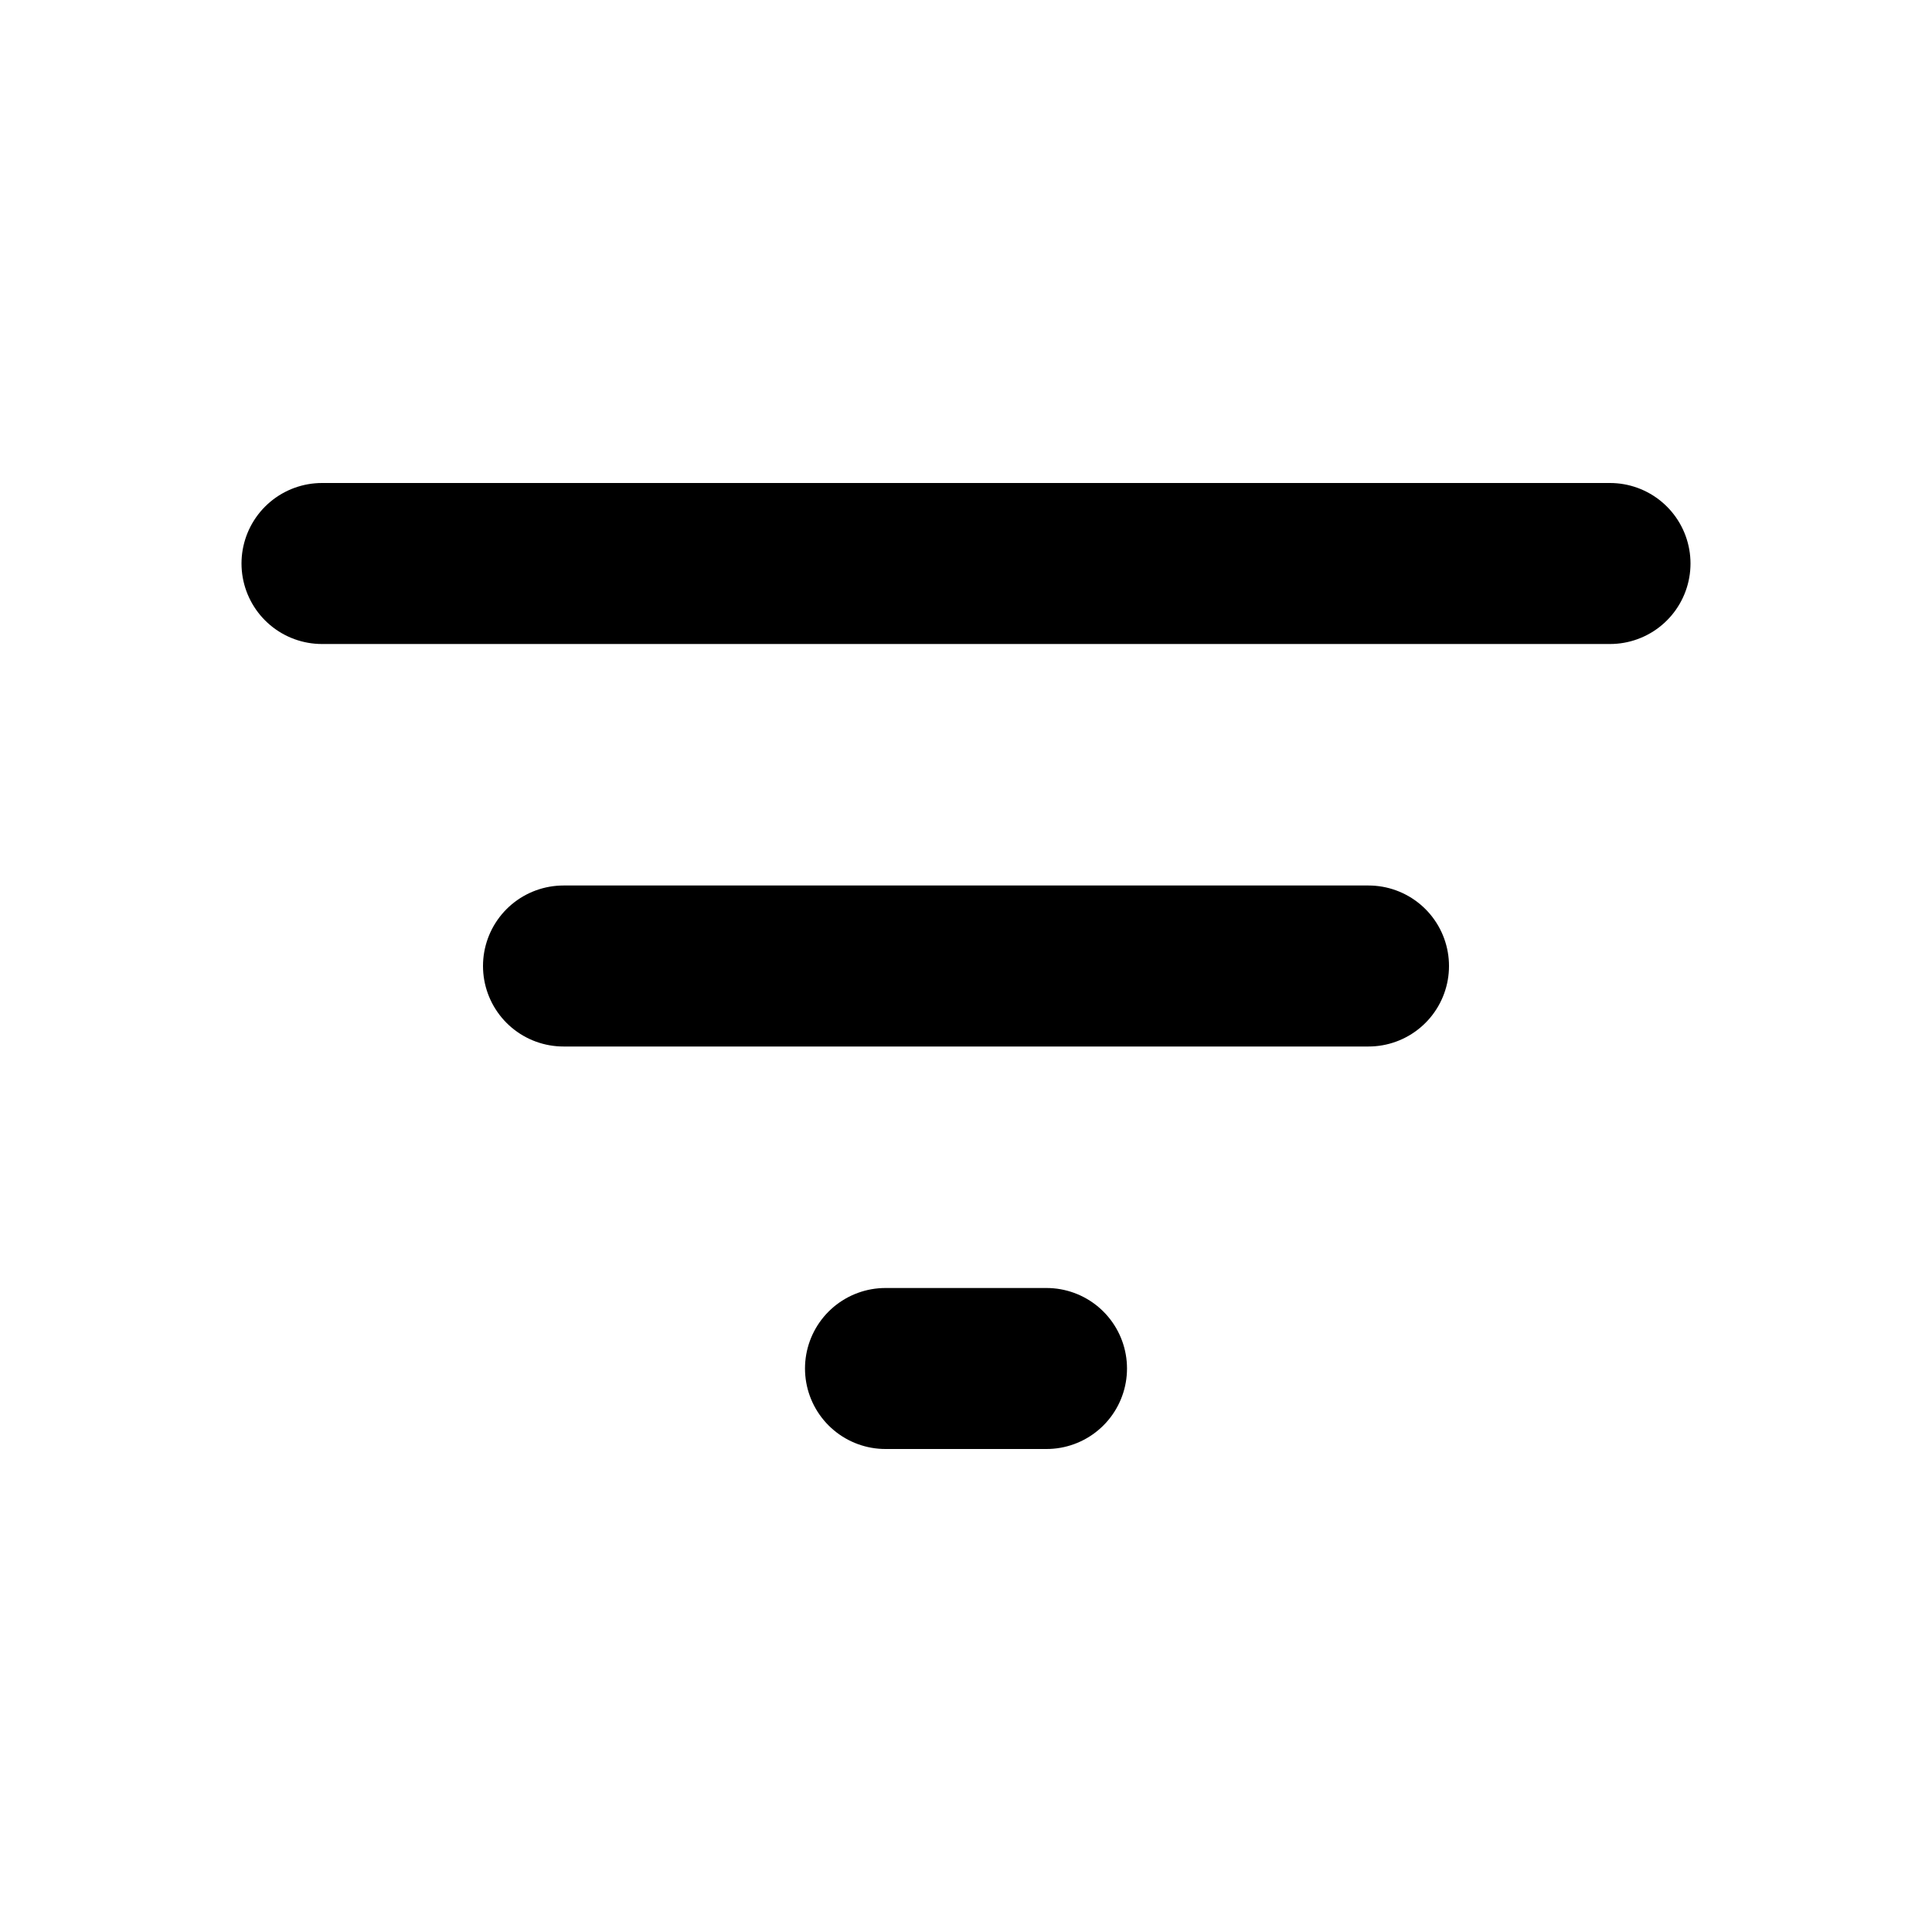
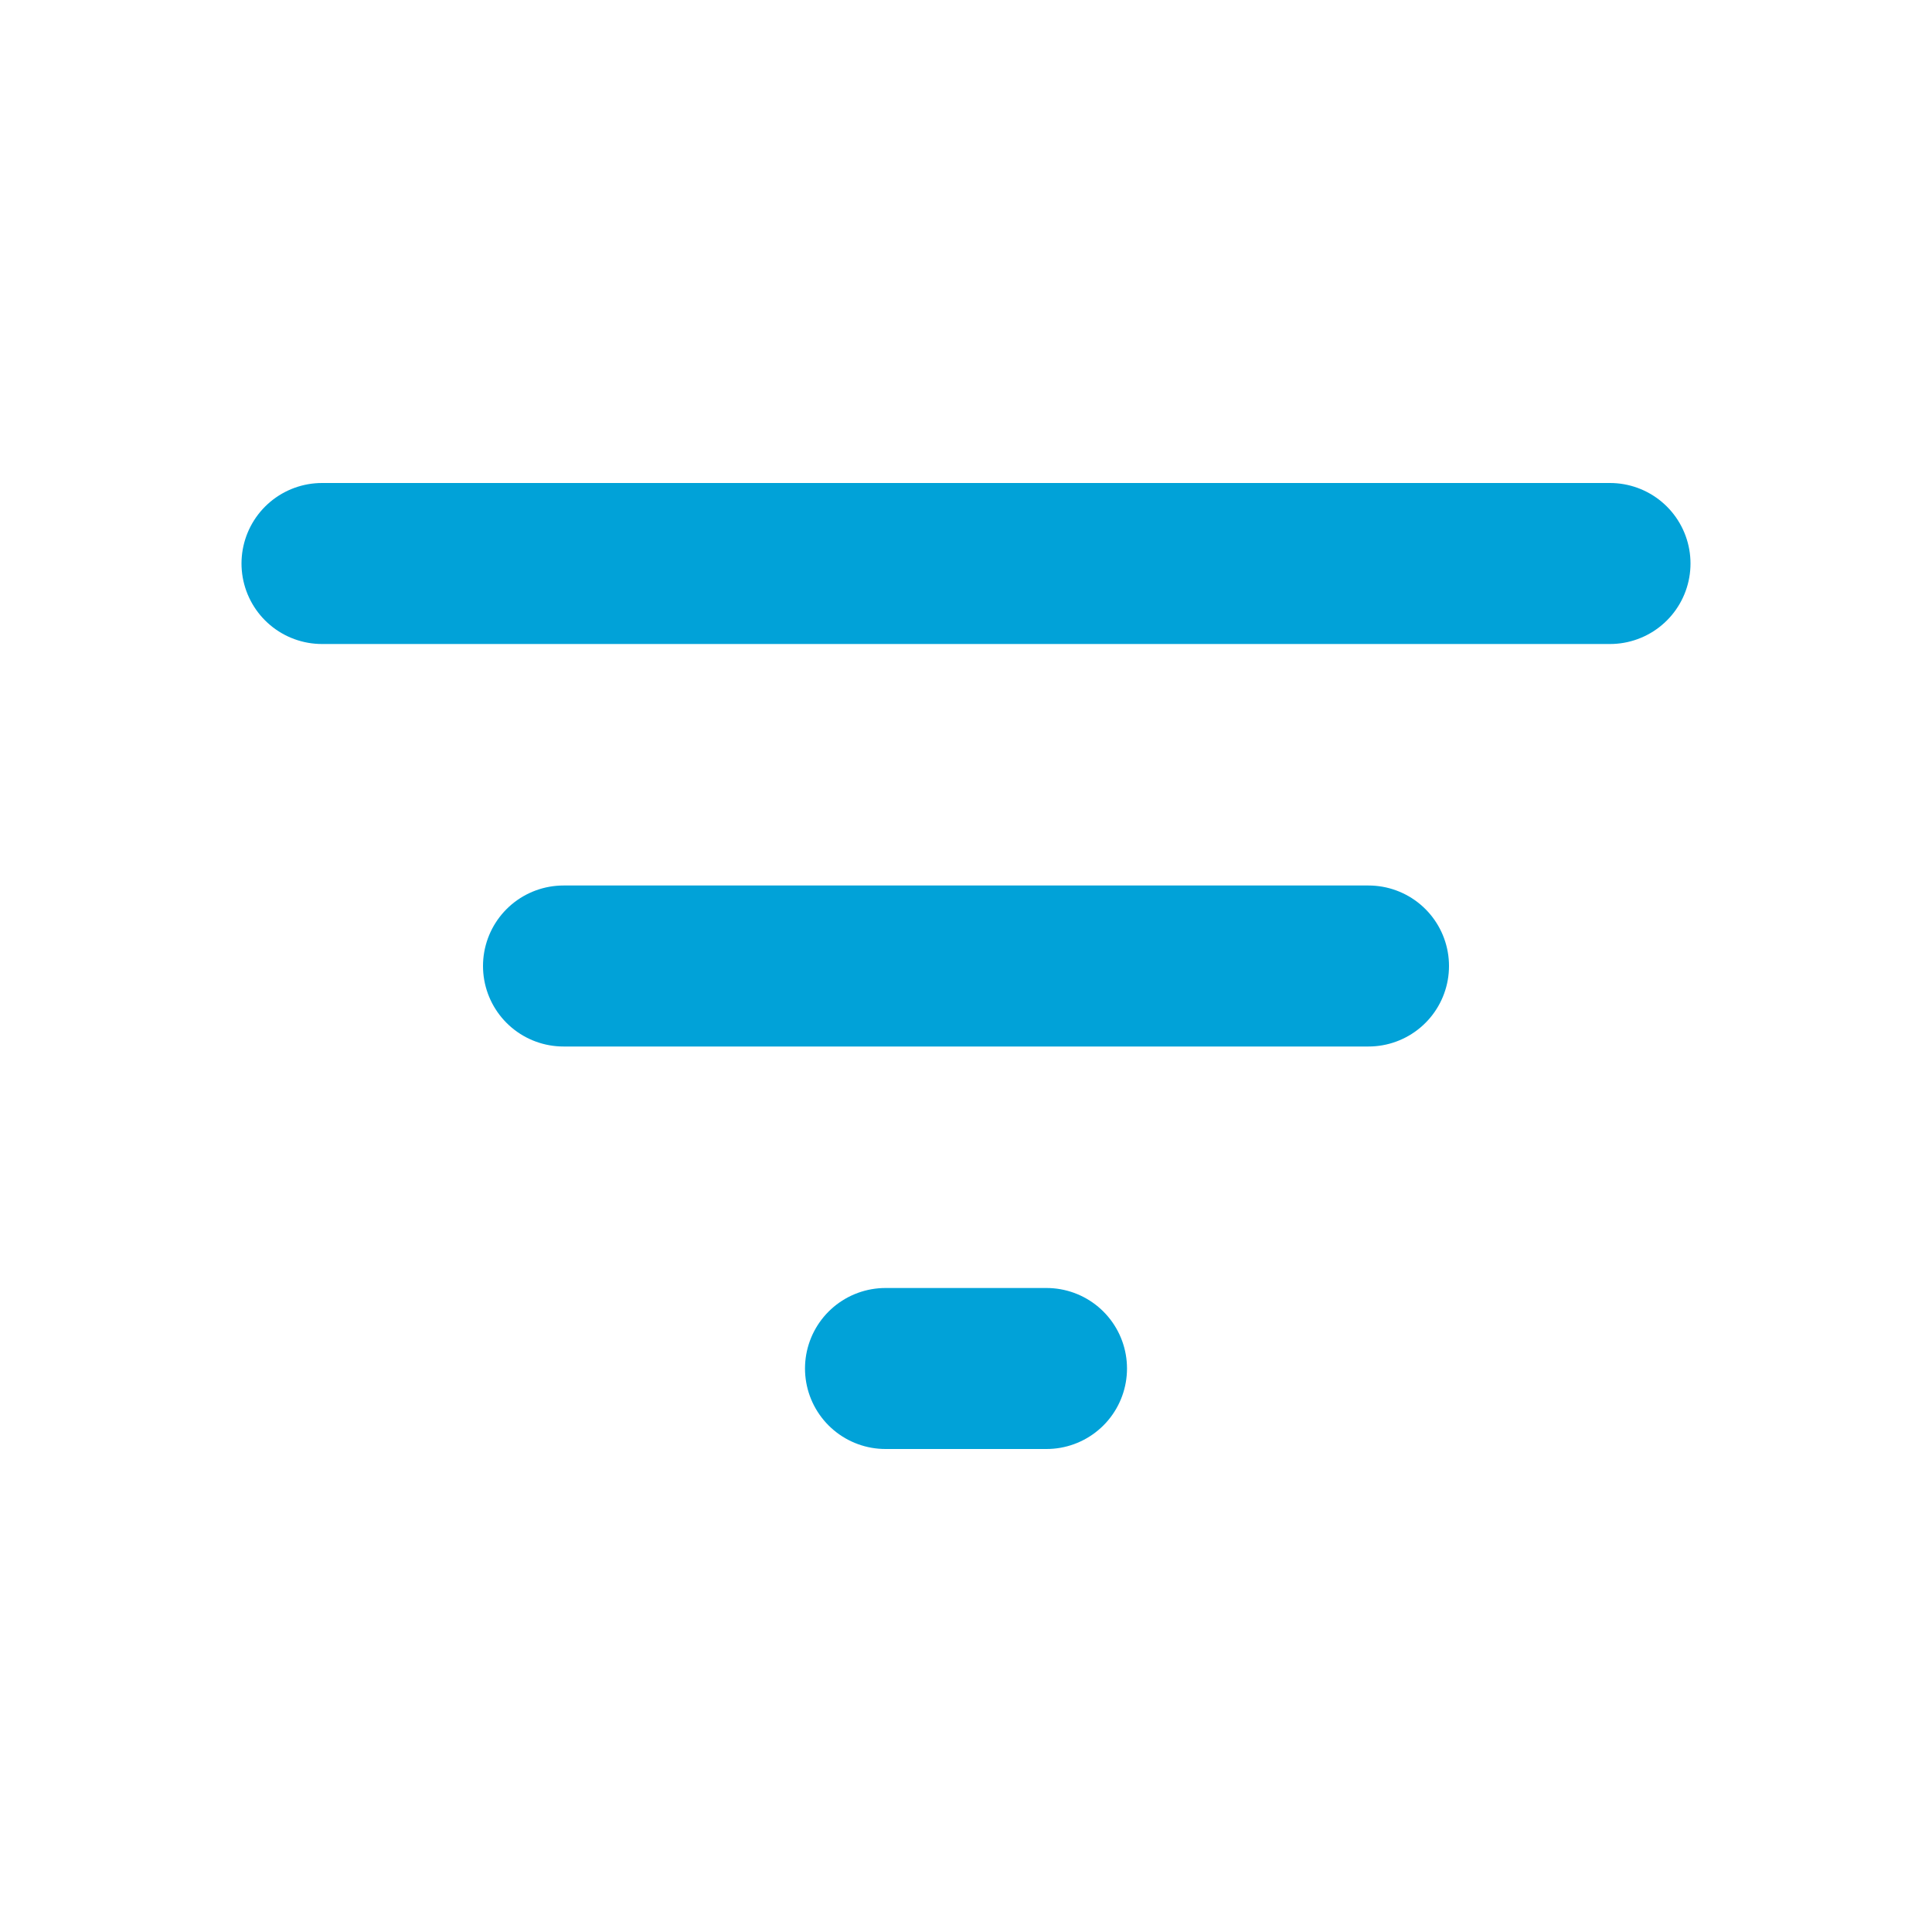
<svg xmlns="http://www.w3.org/2000/svg" width="800px" height="800px" viewBox="0 0 24 24" fill="none">
-   <path d="M4 7H20" stroke="#000000" stroke-width="2" stroke-linecap="round" stroke-linejoin="round" />
-   <path d="M7 12L17 12" stroke="#000000" stroke-width="2" stroke-linecap="round" stroke-linejoin="round" />
-   <path d="M11 17H13" stroke="#000000" stroke-width="2" stroke-linecap="round" stroke-linejoin="round" />
+   <path d="M4 7H20" stroke="#01a2d8" stroke-width="2" stroke-linecap="round" stroke-linejoin="round" />
+   <path d="M7 12L17 12" stroke="#01a2d8" stroke-width="2" stroke-linecap="round" stroke-linejoin="round" />
+   <path d="M11 17H13" stroke="#01a2d8" stroke-width="2" stroke-linecap="round" stroke-linejoin="round" />
</svg>
